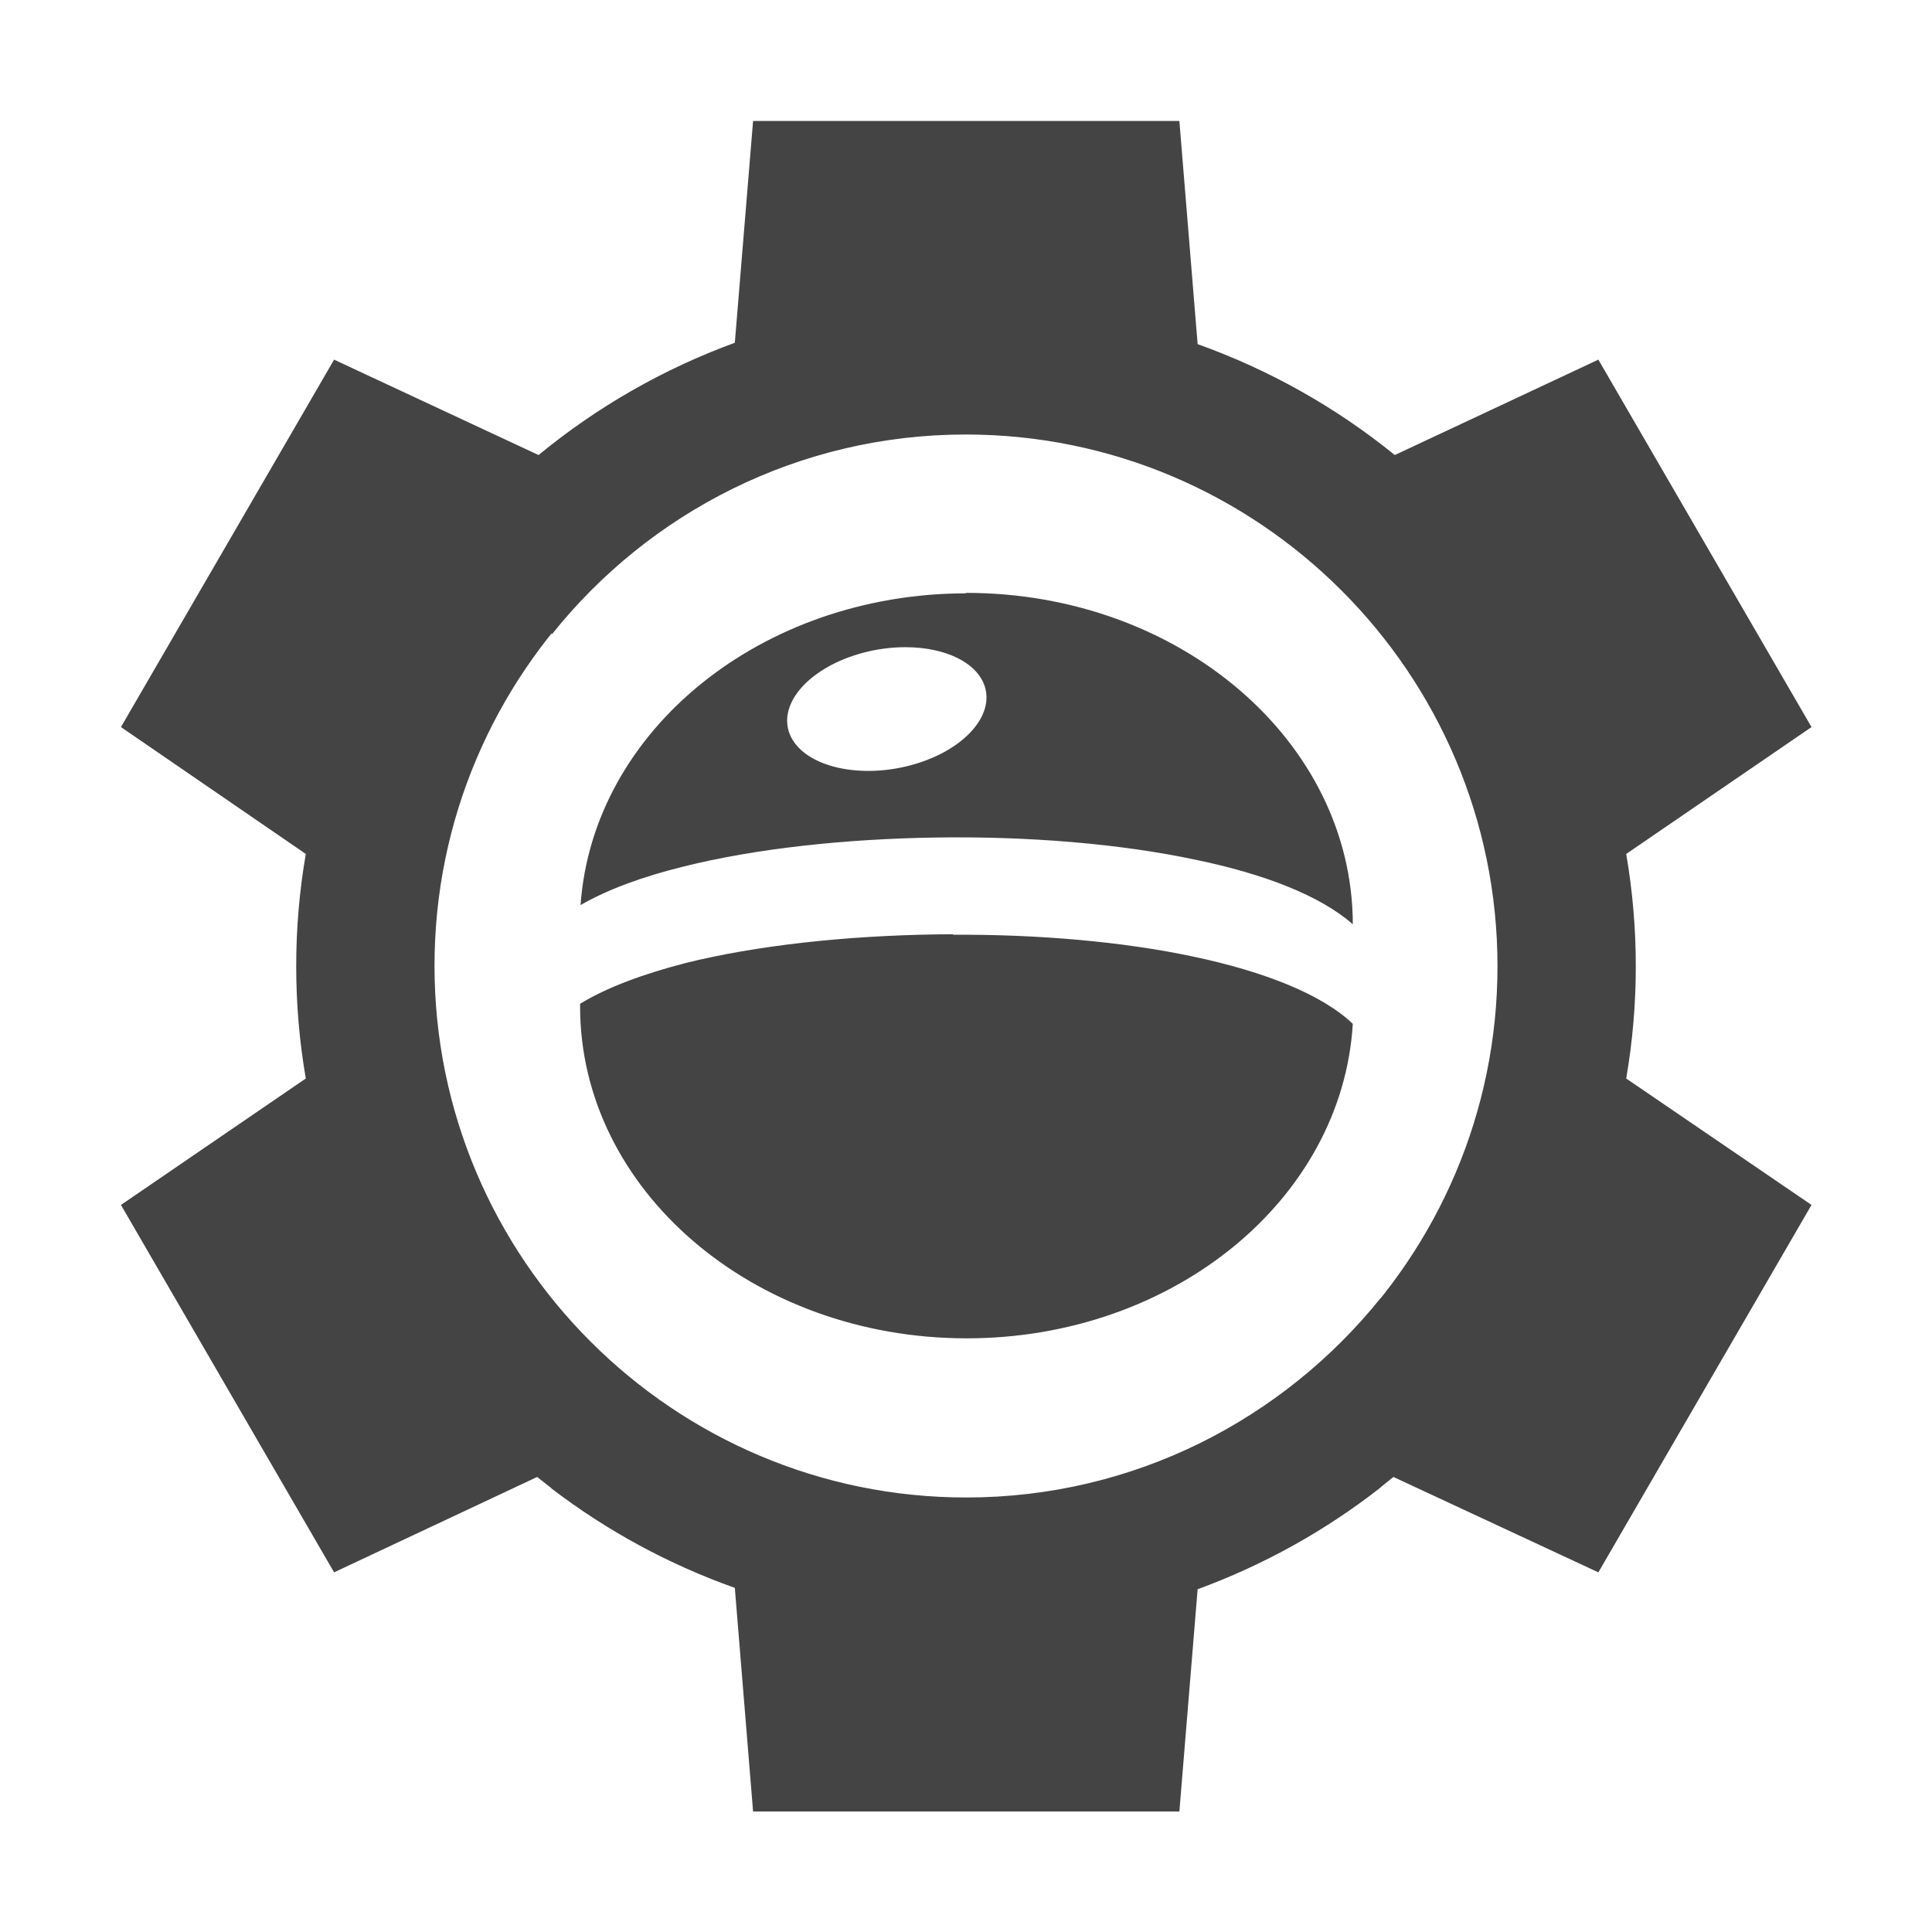
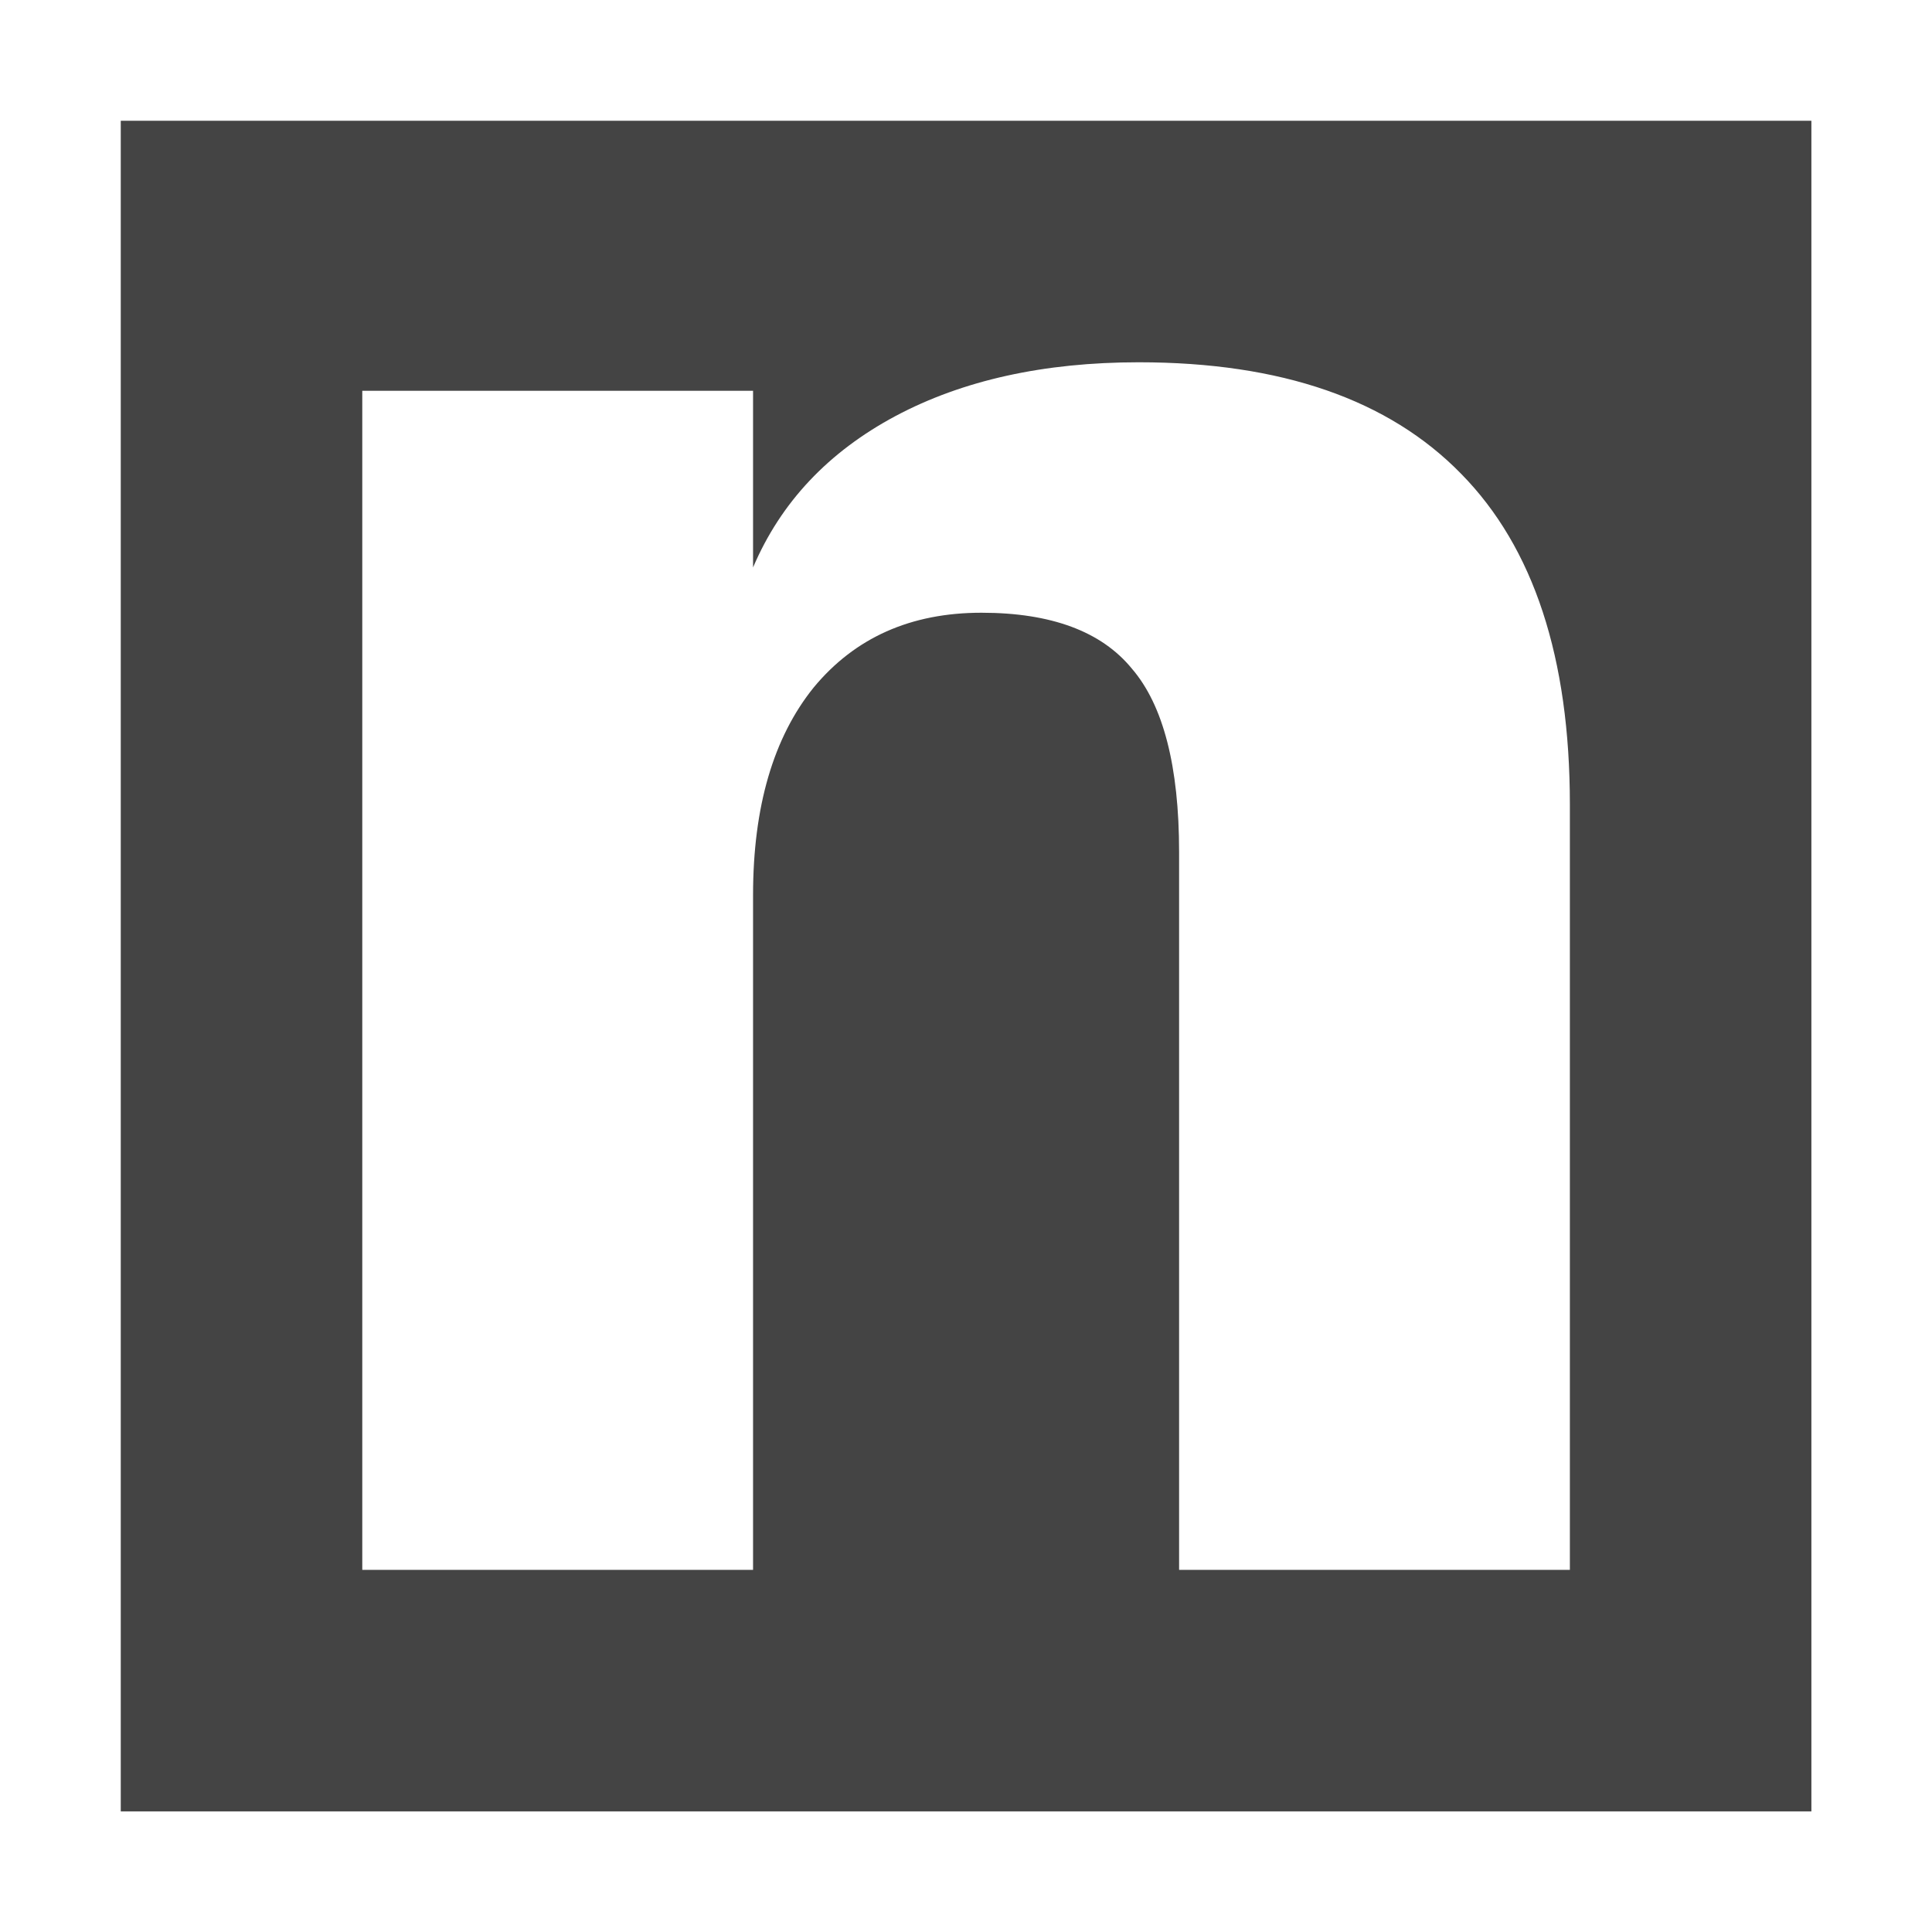
<svg xmlns="http://www.w3.org/2000/svg" width="16" height="16" viewBox="0 0 4.233 4.233" version="1.1" id="svg8">
  <defs id="defs2" />
  <g id="layer1">
-     <path id="path1631" style="fill:#444444;fill-opacity:1;stroke:none;stroke-width:0.258" d="M 2.116,1.3 A 0.847,0.727 0 0 0 1.272,1.983 c 0.059,-0.034 0.135,-0.062 0.224,-0.084 0.159,-0.04 0.356,-0.061 0.555,-0.064 0.199,-0.003 0.401,0.013 0.57,0.049 0.149,0.031 0.271,0.078 0.343,0.141 a 0.847,0.727 0 0 0 -0.847,-0.726 0.847,0.727 0 0 0 -8.744e-4,0 z M 1.984,1.418 a 0.132,0.221 79.627 0 1 0.174,0.087 0.132,0.221 79.627 0 1 -0.176,0.175 0.132,0.221 79.627 0 1 -0.254,-0.078 0.132,0.221 79.627 0 1 0.176,-0.175 0.132,0.221 79.627 0 1 0.08,-0.009 z m 0.104,0.629 c -0.012,1.19e-5 -0.025,1.038e-4 -0.037,2.805e-4 -0.198,0.003 -0.394,0.024 -0.55,0.063 -0.093,0.024 -0.173,0.054 -0.23,0.089 a 0.847,0.727 0 0 0 -1.75e-5,0.006 0.847,0.727 0 0 0 0.847,0.727 0.847,0.727 0 0 0 0.846,-0.689 C 2.897,2.179 2.771,2.129 2.615,2.096 2.46,2.063 2.274,2.047 2.088,2.048 Z" />
-     <path id="path2-3" style="fill:#444444;fill-opacity:1;stroke:none;stroke-width:0.266" d="M 1.65,0.265 1.61,0.751 A 1.468,1.455 0 0 0 1.18,0.997 L 0.732,0.788 0.265,1.593 0.67,1.871 a 1.468,1.455 0 0 0 -0.021,0.246 1.468,1.455 0 0 0 0.021,0.246 L 0.265,2.64 0.732,3.445 1.177,3.236 A 1.468,1.455 0 0 0 1.61,3.479 L 1.65,3.969 H 2.584 L 2.624,3.482 A 1.468,1.455 0 0 0 3.025,3.259 V 2.844 C 2.811,3.11 2.484,3.281 2.117,3.281 c -0.642,0 -1.165,-0.523 -1.165,-1.165 0,-0.642 0.523,-1.165 1.165,-1.165 0.367,0 0.694,0.171 0.908,0.438 V 0.973 A 1.468,1.455 0 0 0 2.624,0.754 L 2.584,0.265 Z M 2.584,3.969 2.624,3.482 A 1.468,1.455 0 0 0 3.053,3.236 L 3.502,3.445 3.969,2.64 3.563,2.363 a 1.468,1.455 0 0 0 0.021,-0.246 1.468,1.455 0 0 0 -0.021,-0.246 L 3.969,1.593 3.502,0.788 3.056,0.997 A 1.468,1.455 0 0 0 2.624,0.754 L 2.584,0.265 H 1.65 L 1.61,0.751 A 1.468,1.455 0 0 0 1.209,0.974 V 1.39 C 1.422,1.123 1.75,0.952 2.116,0.952 c 0.642,0 1.165,0.523 1.165,1.165 0,0.642 -0.523,1.165 -1.165,1.165 -0.367,0 -0.694,-0.171 -0.908,-0.438 v 0.417 A 1.468,1.455 0 0 0 1.61,3.479 L 1.65,3.969 Z" />
+     <path id="rect837" style="fill:#444444;stroke-width:13.499" d="M 1 1 L 1 15 L 15 15 L 15 1 L 1 1 z M 9.43 3 C 10.609 3 11.499 3.308 12.1 3.924 C 12.7 4.534 13 5.447 13 6.662 L 13 13 L 9.764 13 L 9.764 7.055 C 9.764 6.346 9.633 5.839 9.373 5.537 C 9.121 5.229 8.705 5.074 8.127 5.074 C 7.541 5.074 7.079 5.281 6.738 5.693 C 6.405 6.106 6.236 6.68 6.236 7.412 L 6.236 13 L 3 13 L 3 3.236 L 6.236 3.236 L 6.236 4.699 C 6.466 4.159 6.86 3.742 7.416 3.445 C 7.972 3.149 8.644 3 9.43 3 z " transform="scale(0.2645833)" />
  </g>
</svg>
